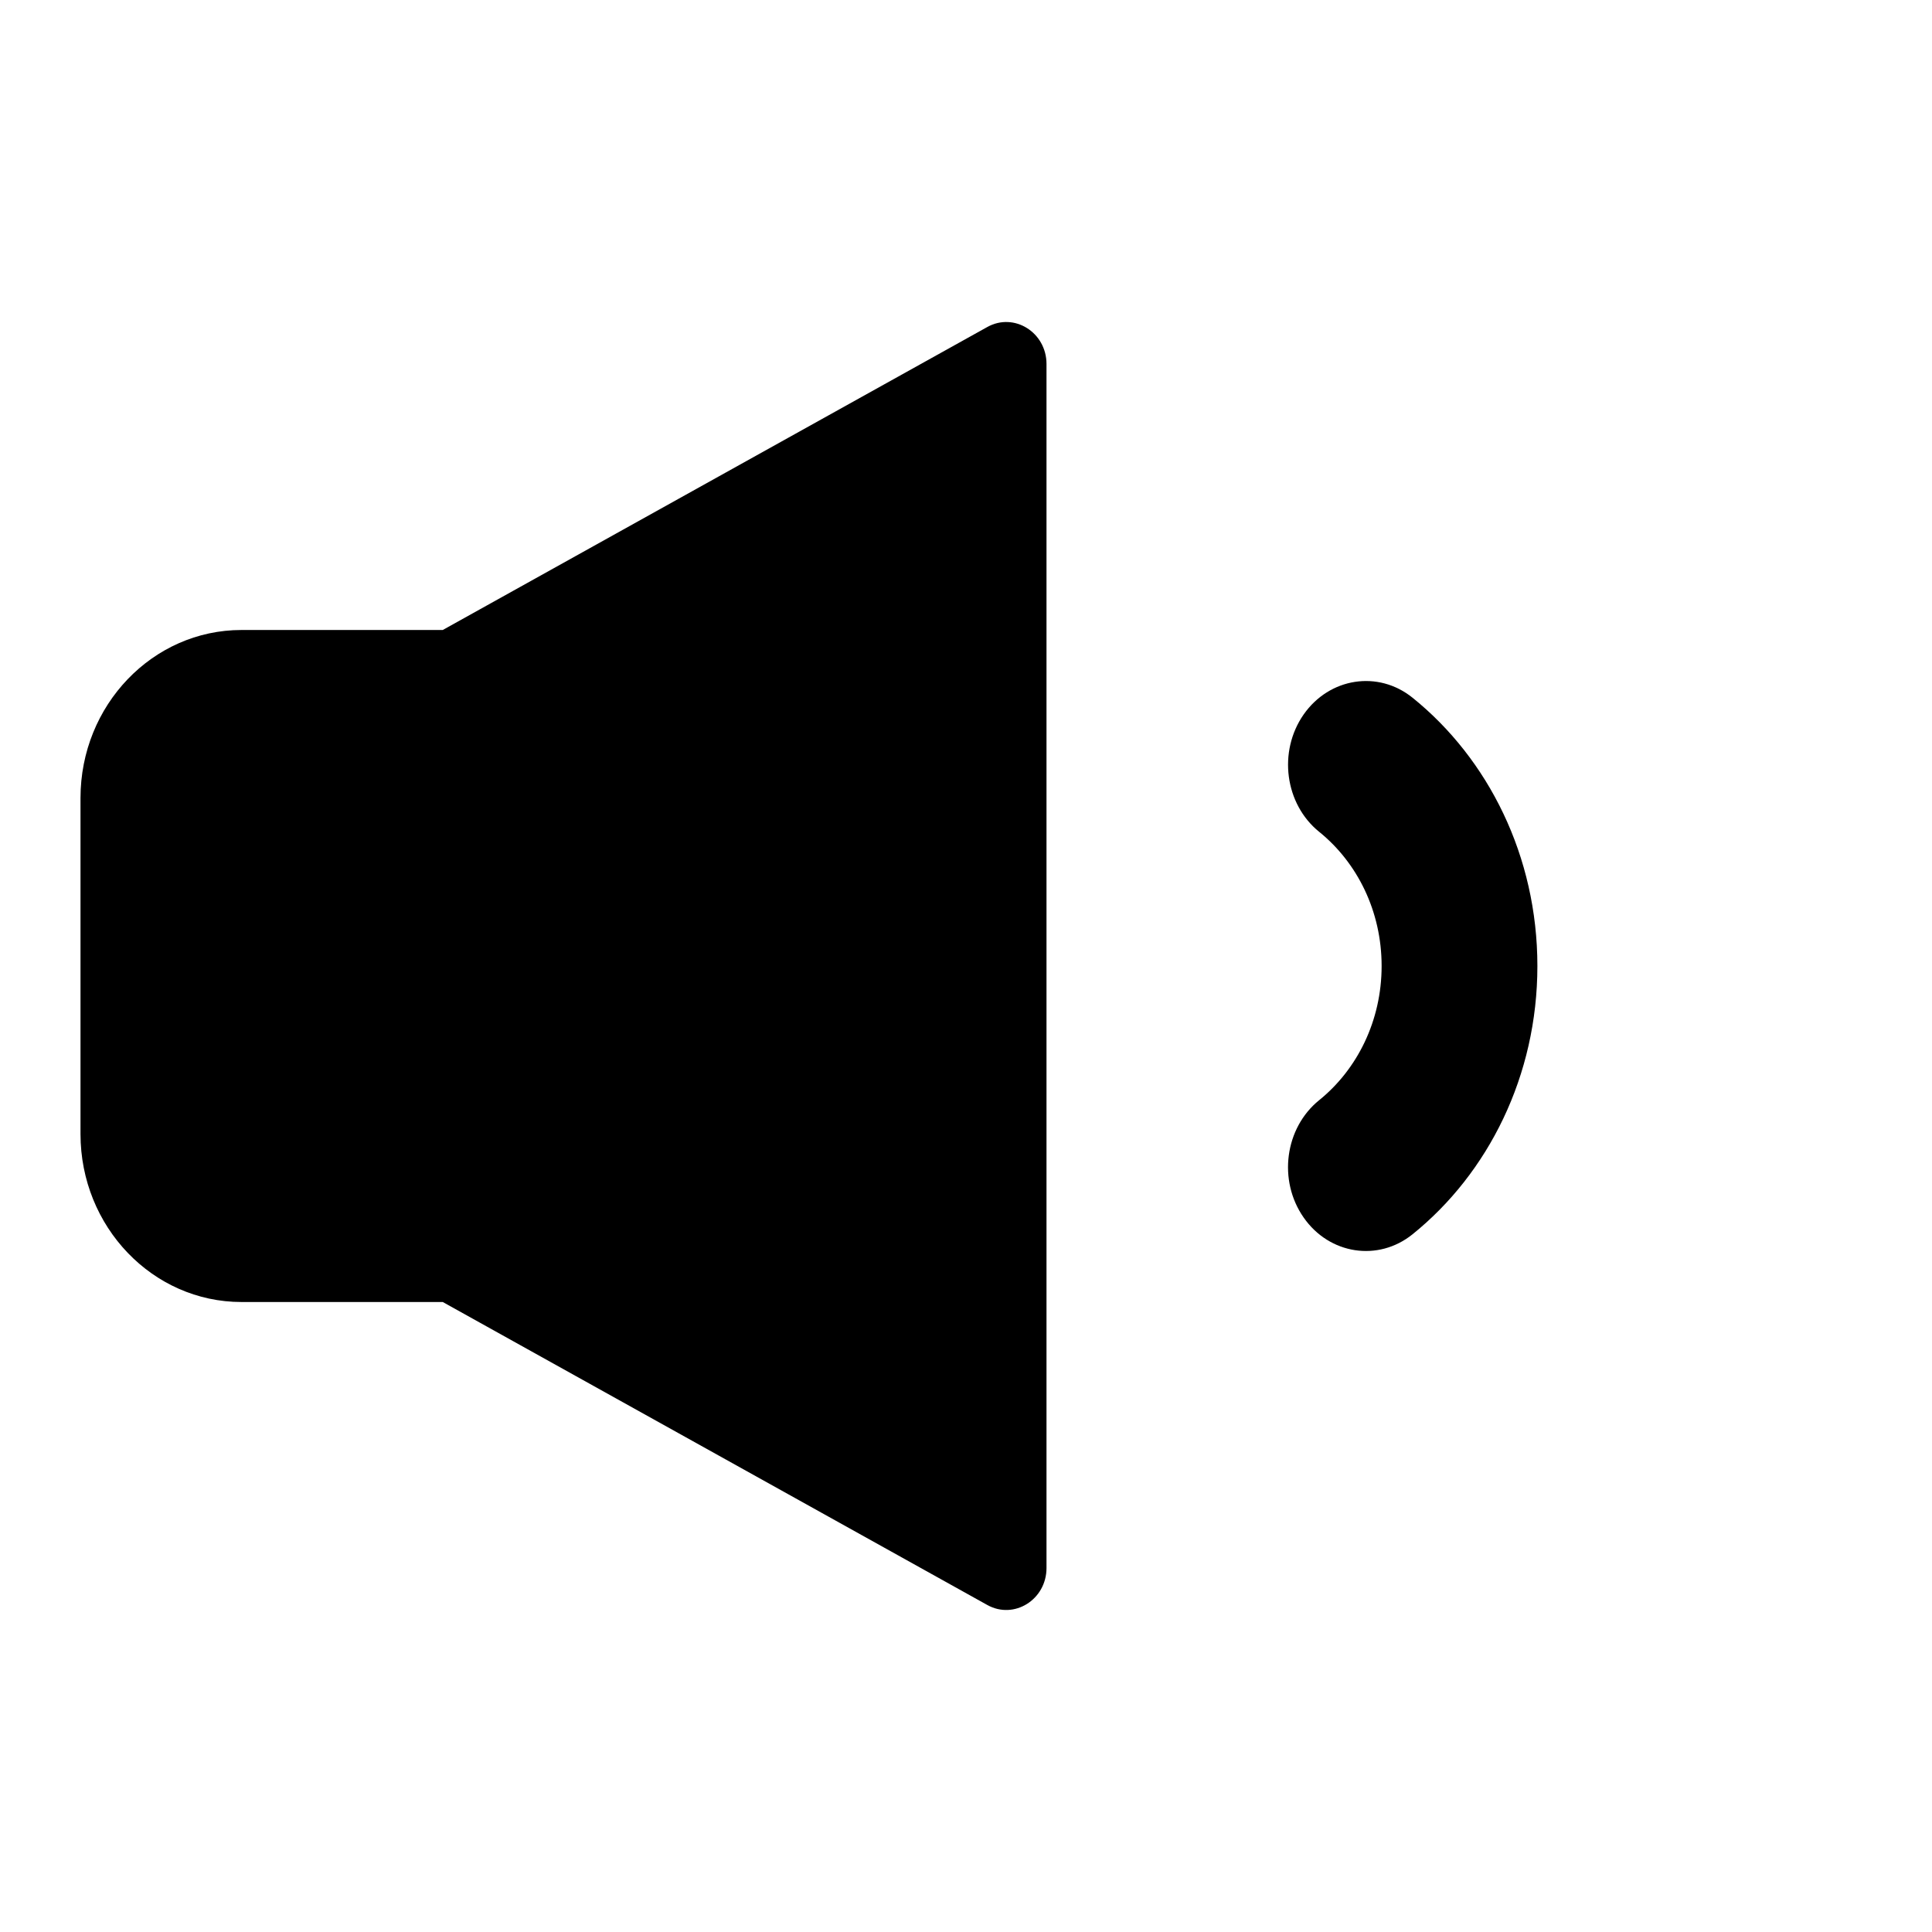
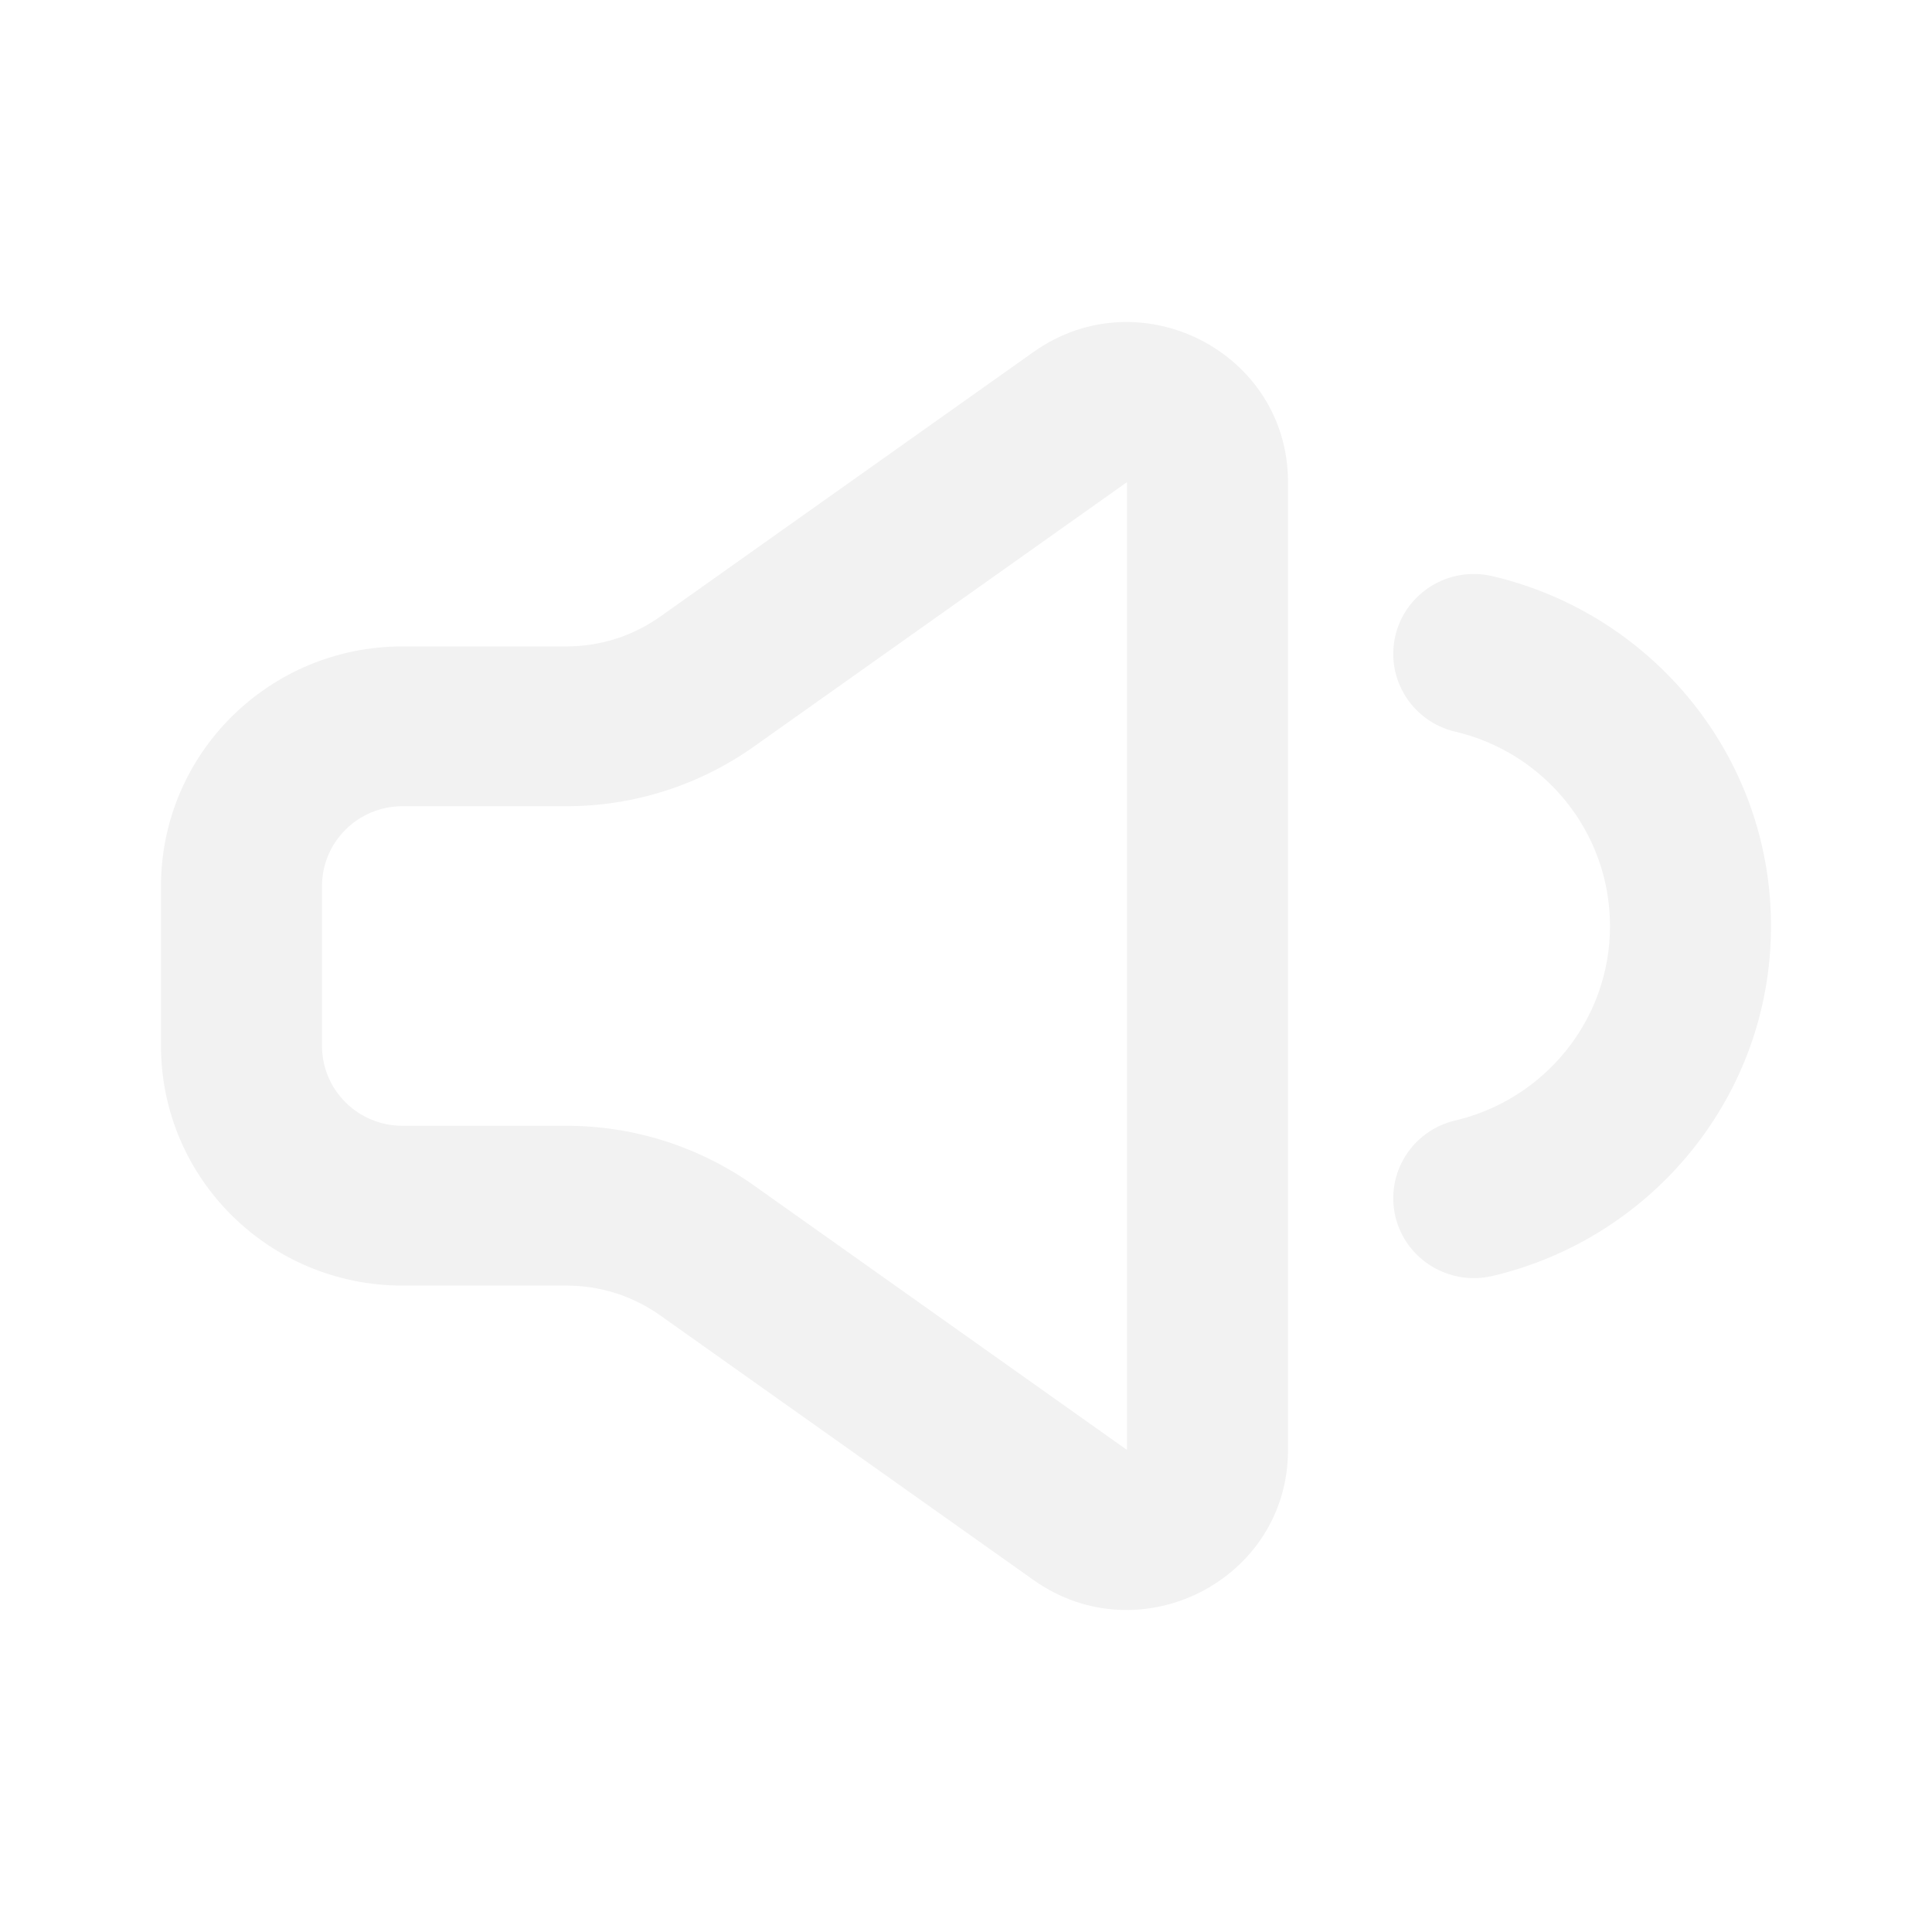
- <svg xmlns="http://www.w3.org/2000/svg" width="24" height="24" viewBox="0 0 24 24">
-   <path fill-rule="evenodd" d="M12.265 4.062L5.5 7.826H3c-1.104 0-2 .935-2 2.087v4.174c0 1.152.896 2.087 2 2.087h2.5l6.765 3.764c.333.185.735-.067.735-.46V4.522c0-.393-.402-.645-.735-.46zm5.283 4.606c-.427-.345-1.033-.251-1.354.208-.32.46-.234 1.112.193 1.457.473.382.776.986.776 1.667 0 .68-.303 1.285-.776 1.667-.427.345-.514.997-.193 1.457.32.46.927.553 1.354.208.94-.758 1.55-1.969 1.55-3.332 0-1.364-.61-2.574-1.55-3.332z" />
+ <svg xmlns="http://www.w3.org/2000/svg" width="24" height="24" viewBox="0 0 24 24" fill="none">
+   <path fill-rule="evenodd" clip-rule="evenodd" d="M16 5.989C16 4.374 14.161 3.435 12.838 4.373L8.201 7.66C7.862 7.901 7.455 8.03 7.039 8.03H5C3.343 8.03 2 9.363 2 11.008L2 12.992C2 14.637 3.343 15.97 5 15.97L7.039 15.97C7.455 15.97 7.862 16.099 8.201 16.34L12.838 19.627C14.161 20.565 16 19.626 16 18.012L16 5.989ZM9.364 9.275L14 5.989L14 18.012L9.364 14.725C8.685 14.244 7.872 13.985 7.039 13.985L5 13.985C4.448 13.985 4 13.541 4 12.992V11.008C4 10.459 4.448 10.015 5 10.015H7.039C7.872 10.015 8.685 9.756 9.364 9.275Z" fill="#F2F2F2" />
+   <path d="M18.538 7.157C18 7.031 17.462 7.361 17.334 7.895C17.208 8.428 17.54 8.963 18.078 9.089C19.18 9.347 20 10.332 20 11.504C20 12.676 19.18 13.66 18.078 13.919C17.54 14.045 17.208 14.579 17.334 15.113C17.462 15.646 18 15.976 18.538 15.851C20.522 15.385 22 13.617 22 11.504C22 9.391 20.522 7.622 18.538 7.157Z" fill="#F2F2F2" />
</svg>
